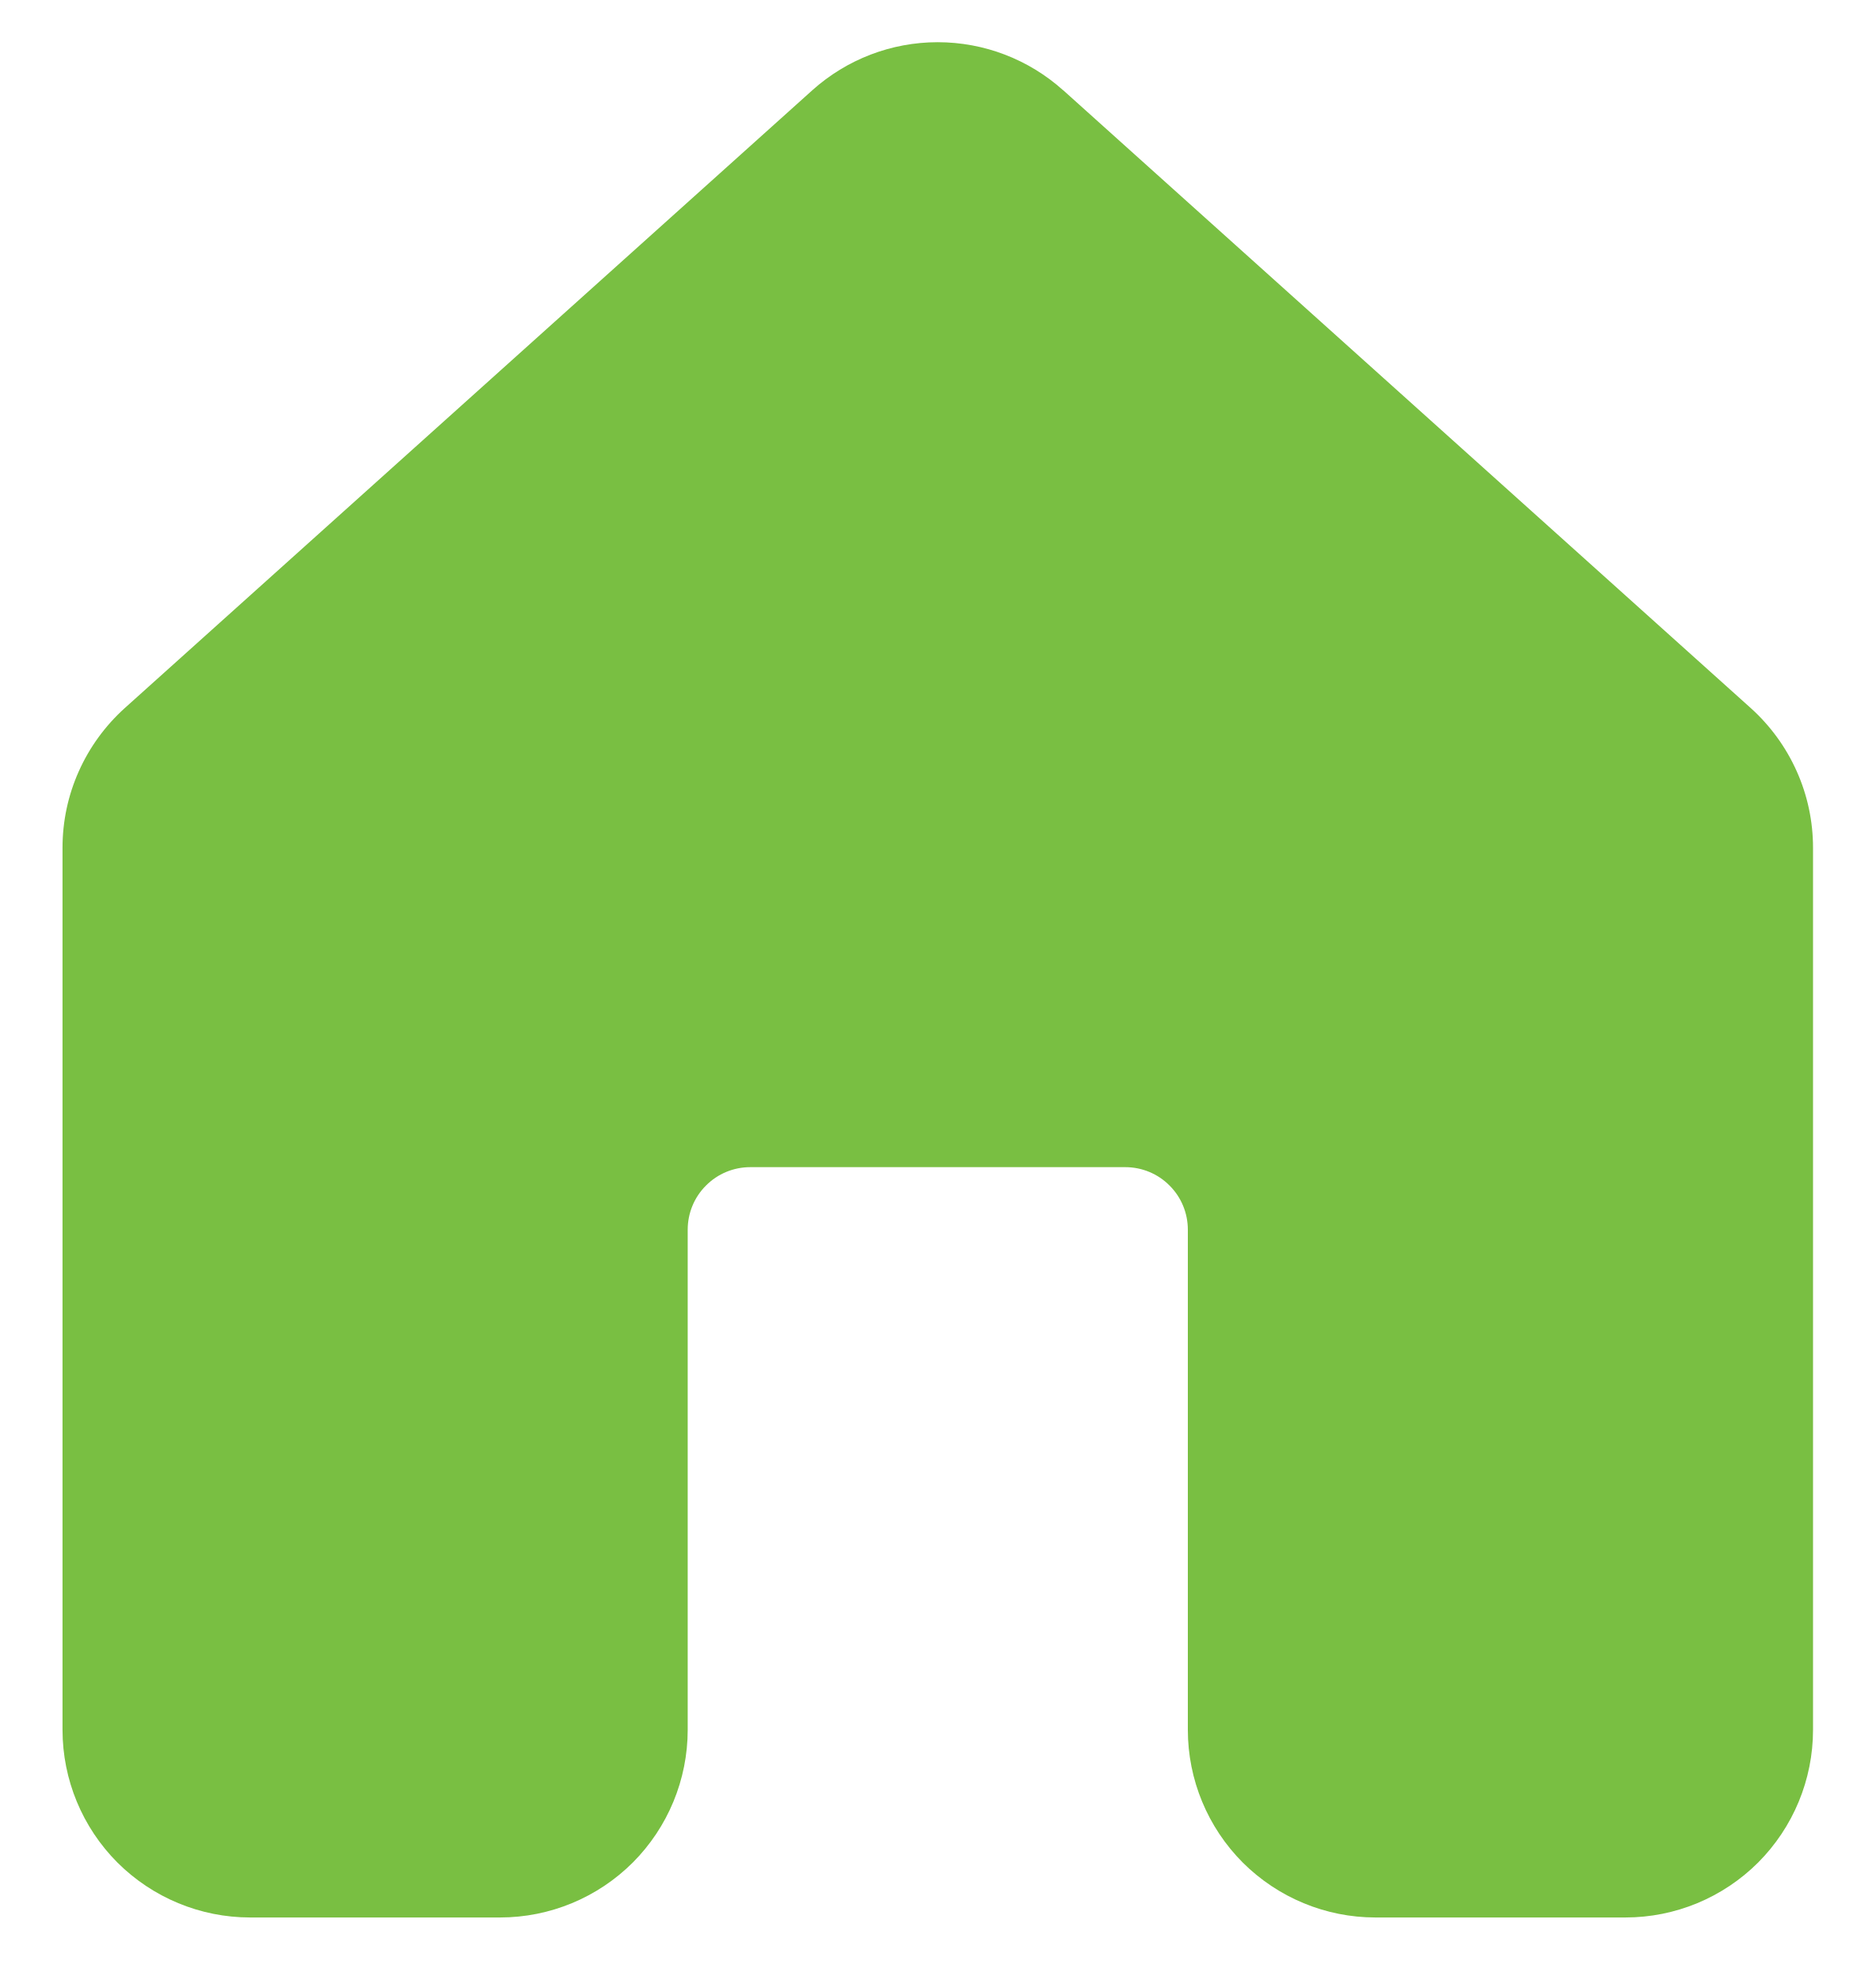
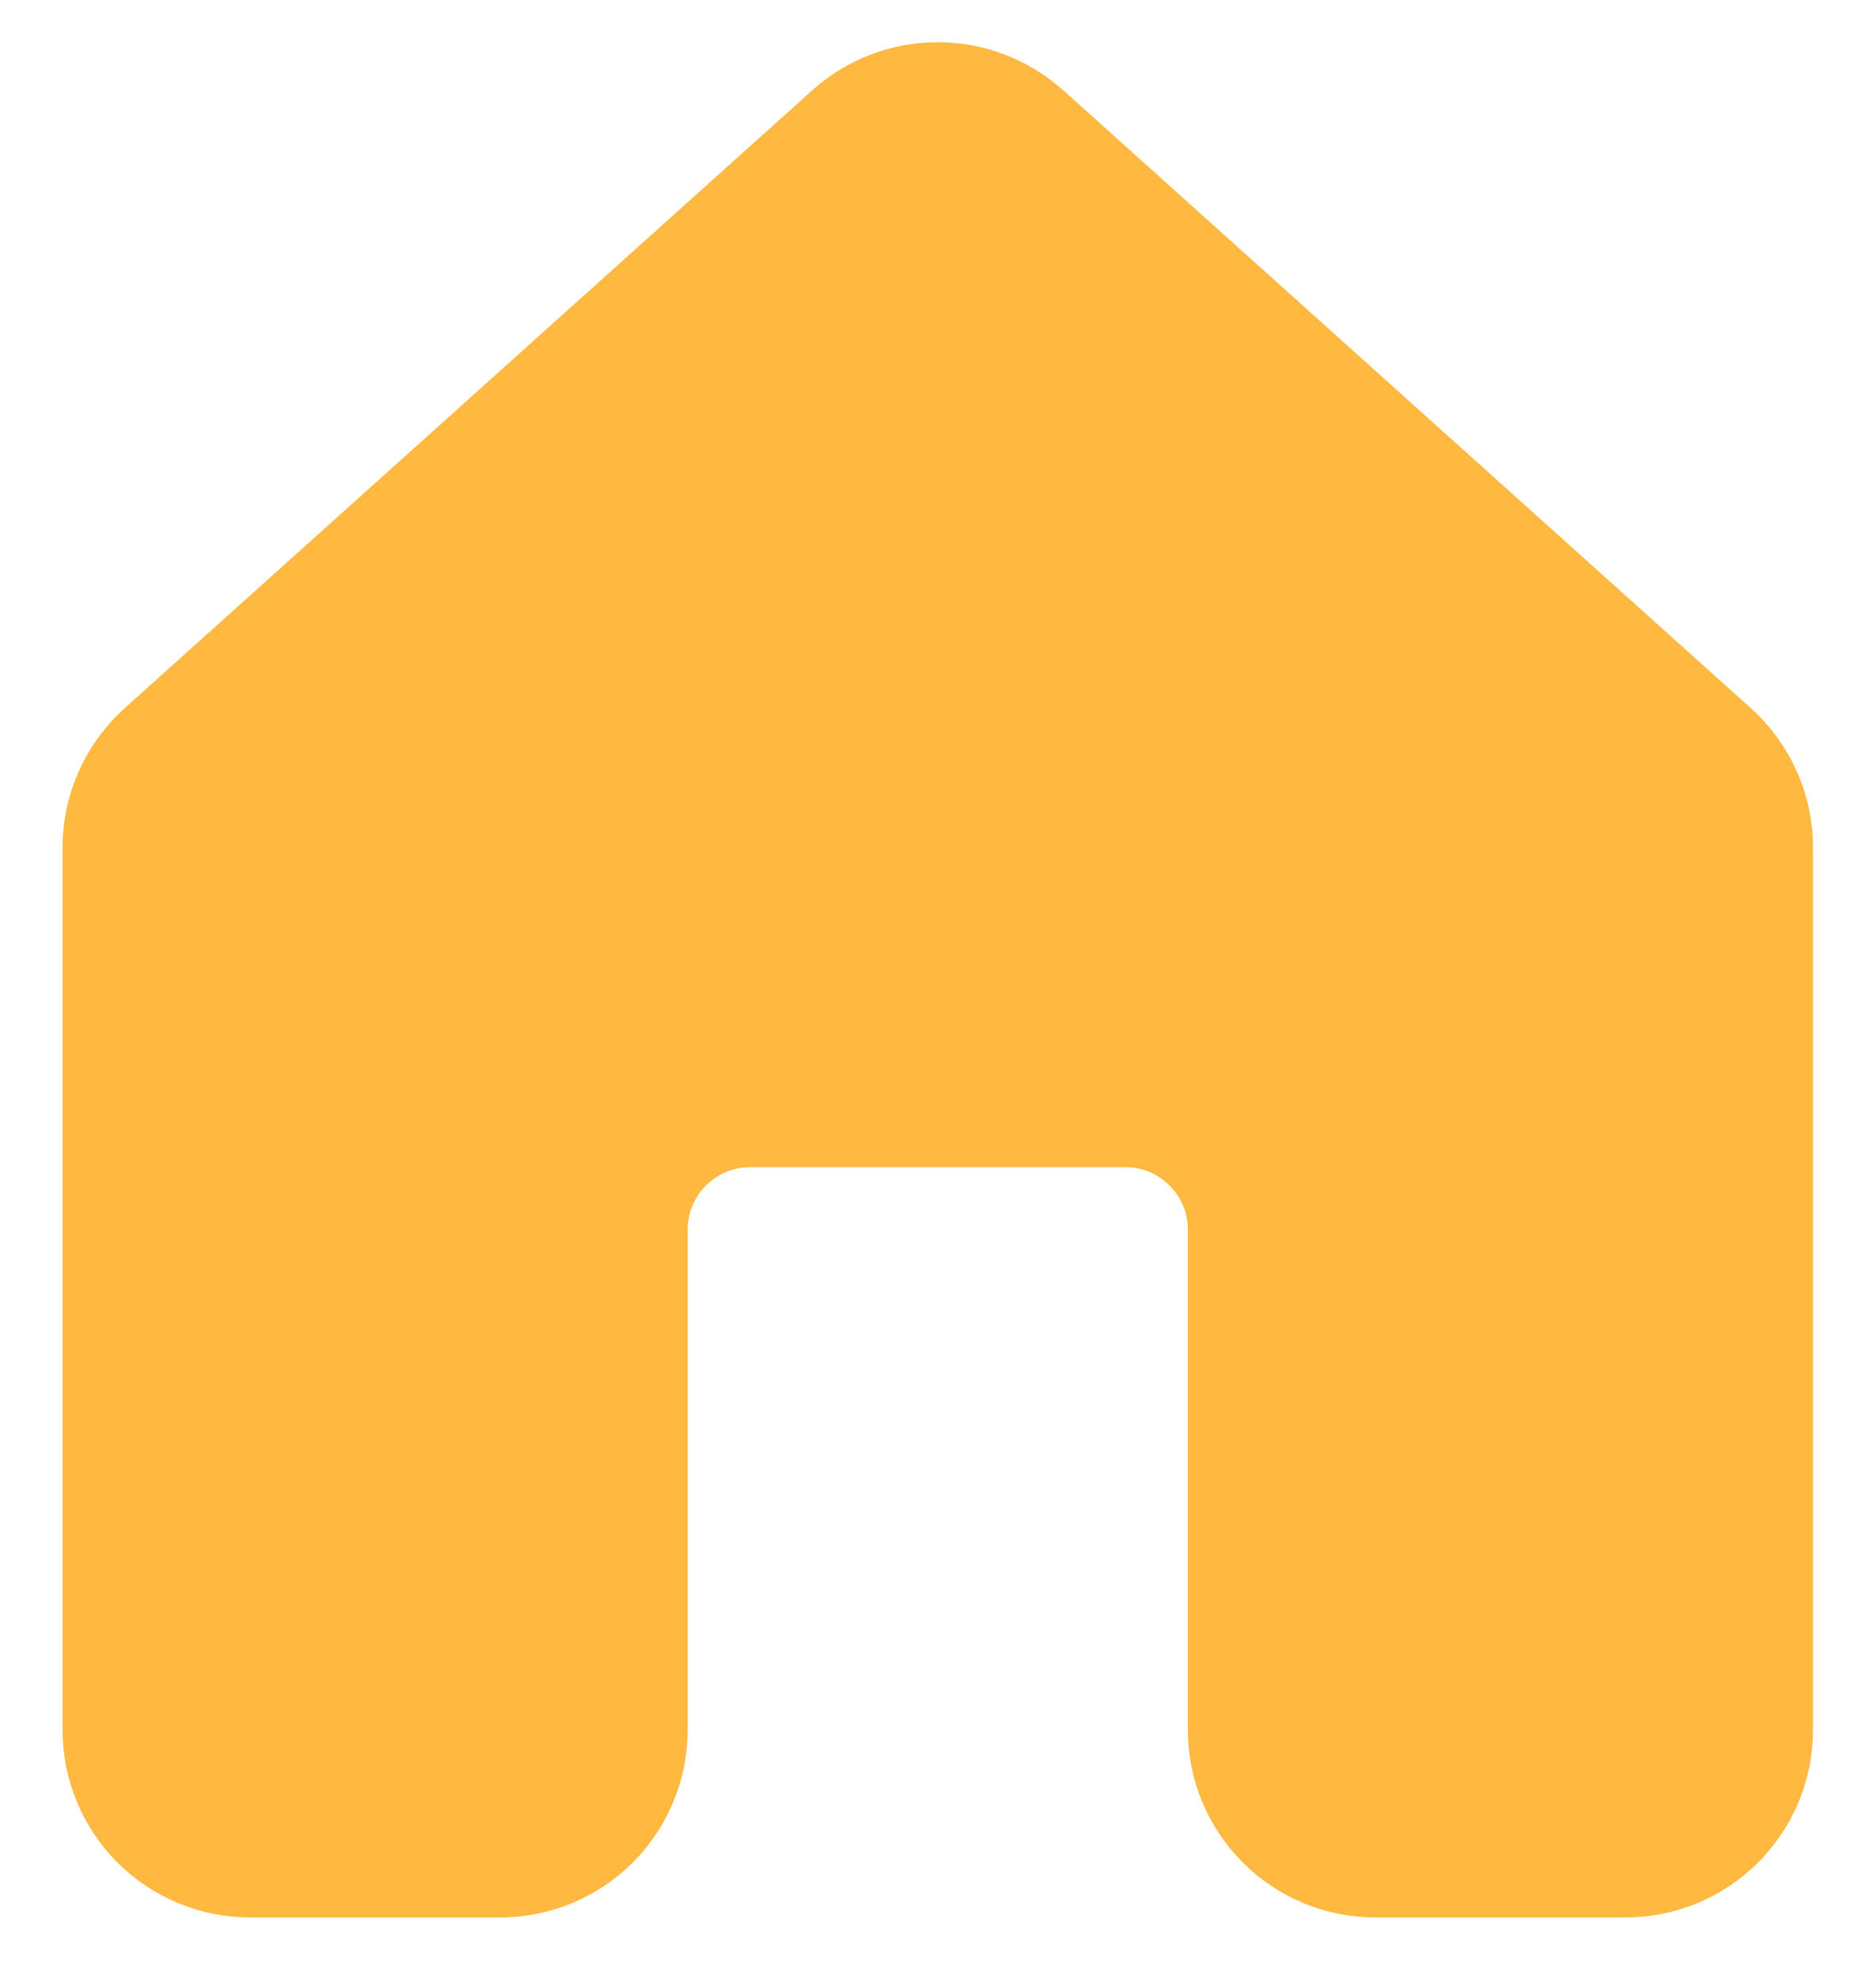
<svg xmlns="http://www.w3.org/2000/svg" width="18" height="19" viewBox="0 0 18 19" fill="none">
-   <path d="M10.203 0.866C9.872 0.569 9.444 0.405 8.999 0.405C8.555 0.405 8.127 0.569 7.796 0.866L1.196 6.796C1.009 6.965 0.859 7.171 0.756 7.402C0.653 7.632 0.6 7.882 0.6 8.134V16.6C0.6 17.077 0.79 17.535 1.127 17.873C1.465 18.21 1.923 18.4 2.4 18.4H4.8C5.277 18.4 5.735 18.21 6.073 17.873C6.41 17.535 6.6 17.077 6.6 16.6V11.8C6.6 11.641 6.663 11.488 6.776 11.376C6.888 11.263 7.041 11.2 7.2 11.2H10.8C10.959 11.2 11.112 11.263 11.224 11.376C11.337 11.488 11.4 11.641 11.4 11.8V16.6C11.4 17.077 11.59 17.535 11.927 17.873C12.265 18.21 12.723 18.4 13.2 18.4H15.6C16.078 18.4 16.535 18.21 16.873 17.873C17.21 17.535 17.4 17.077 17.4 16.6V8.134C17.4 7.882 17.347 7.632 17.244 7.402C17.141 7.171 16.991 6.965 16.804 6.796L10.204 0.866H10.203Z" fill="#79BF42" />
+   <path d="M10.203 0.866C9.872 0.569 9.444 0.405 8.999 0.405C8.555 0.405 8.127 0.569 7.796 0.866L1.196 6.796C1.009 6.965 0.859 7.171 0.756 7.402C0.653 7.632 0.6 7.882 0.6 8.134V16.6C0.6 17.077 0.79 17.535 1.127 17.873C1.465 18.21 1.923 18.4 2.4 18.4H4.8C5.277 18.4 5.735 18.21 6.073 17.873C6.41 17.535 6.6 17.077 6.6 16.6V11.8C6.6 11.641 6.663 11.488 6.776 11.376C6.888 11.263 7.041 11.2 7.2 11.2H10.8C10.959 11.2 11.112 11.263 11.224 11.376C11.337 11.488 11.4 11.641 11.4 11.8V16.6C11.4 17.077 11.59 17.535 11.927 17.873C12.265 18.21 12.723 18.4 13.2 18.4H15.6C16.078 18.4 16.535 18.21 16.873 17.873C17.21 17.535 17.4 17.077 17.4 16.6V8.134C17.4 7.882 17.347 7.632 17.244 7.402C17.141 7.171 16.991 6.965 16.804 6.796L10.204 0.866H10.203Z" fill="#FFB940" />
</svg>
